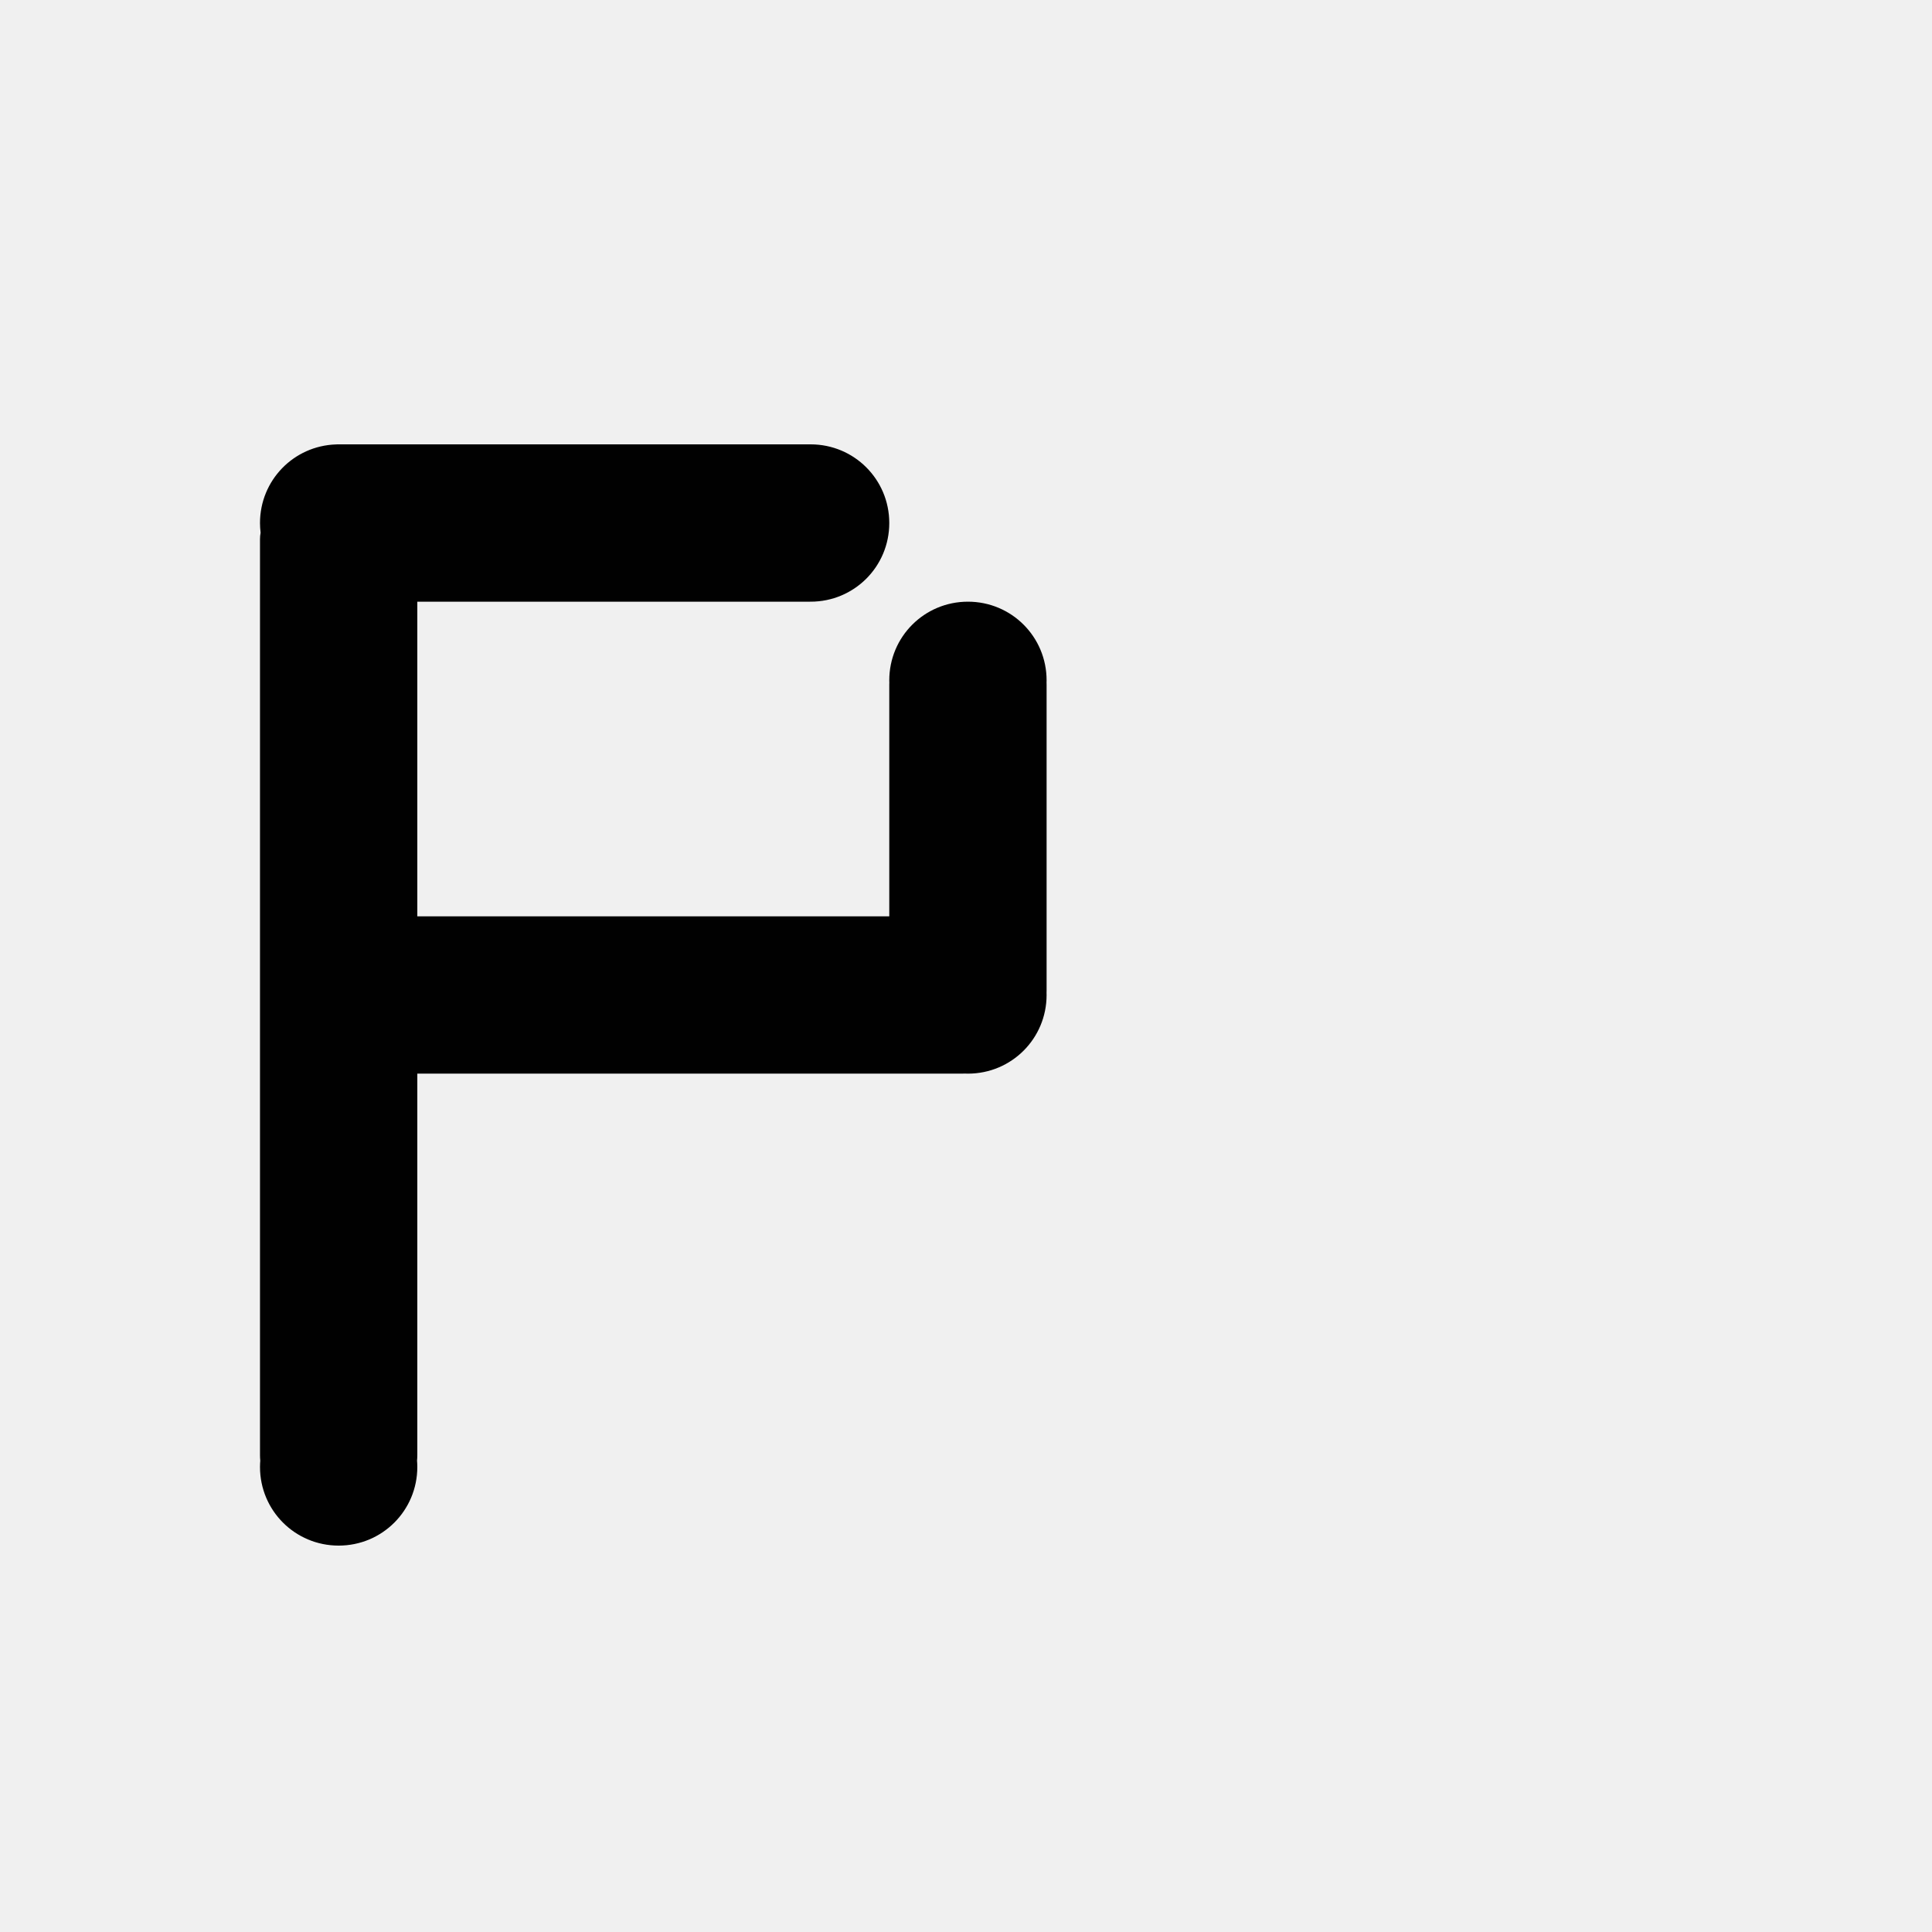
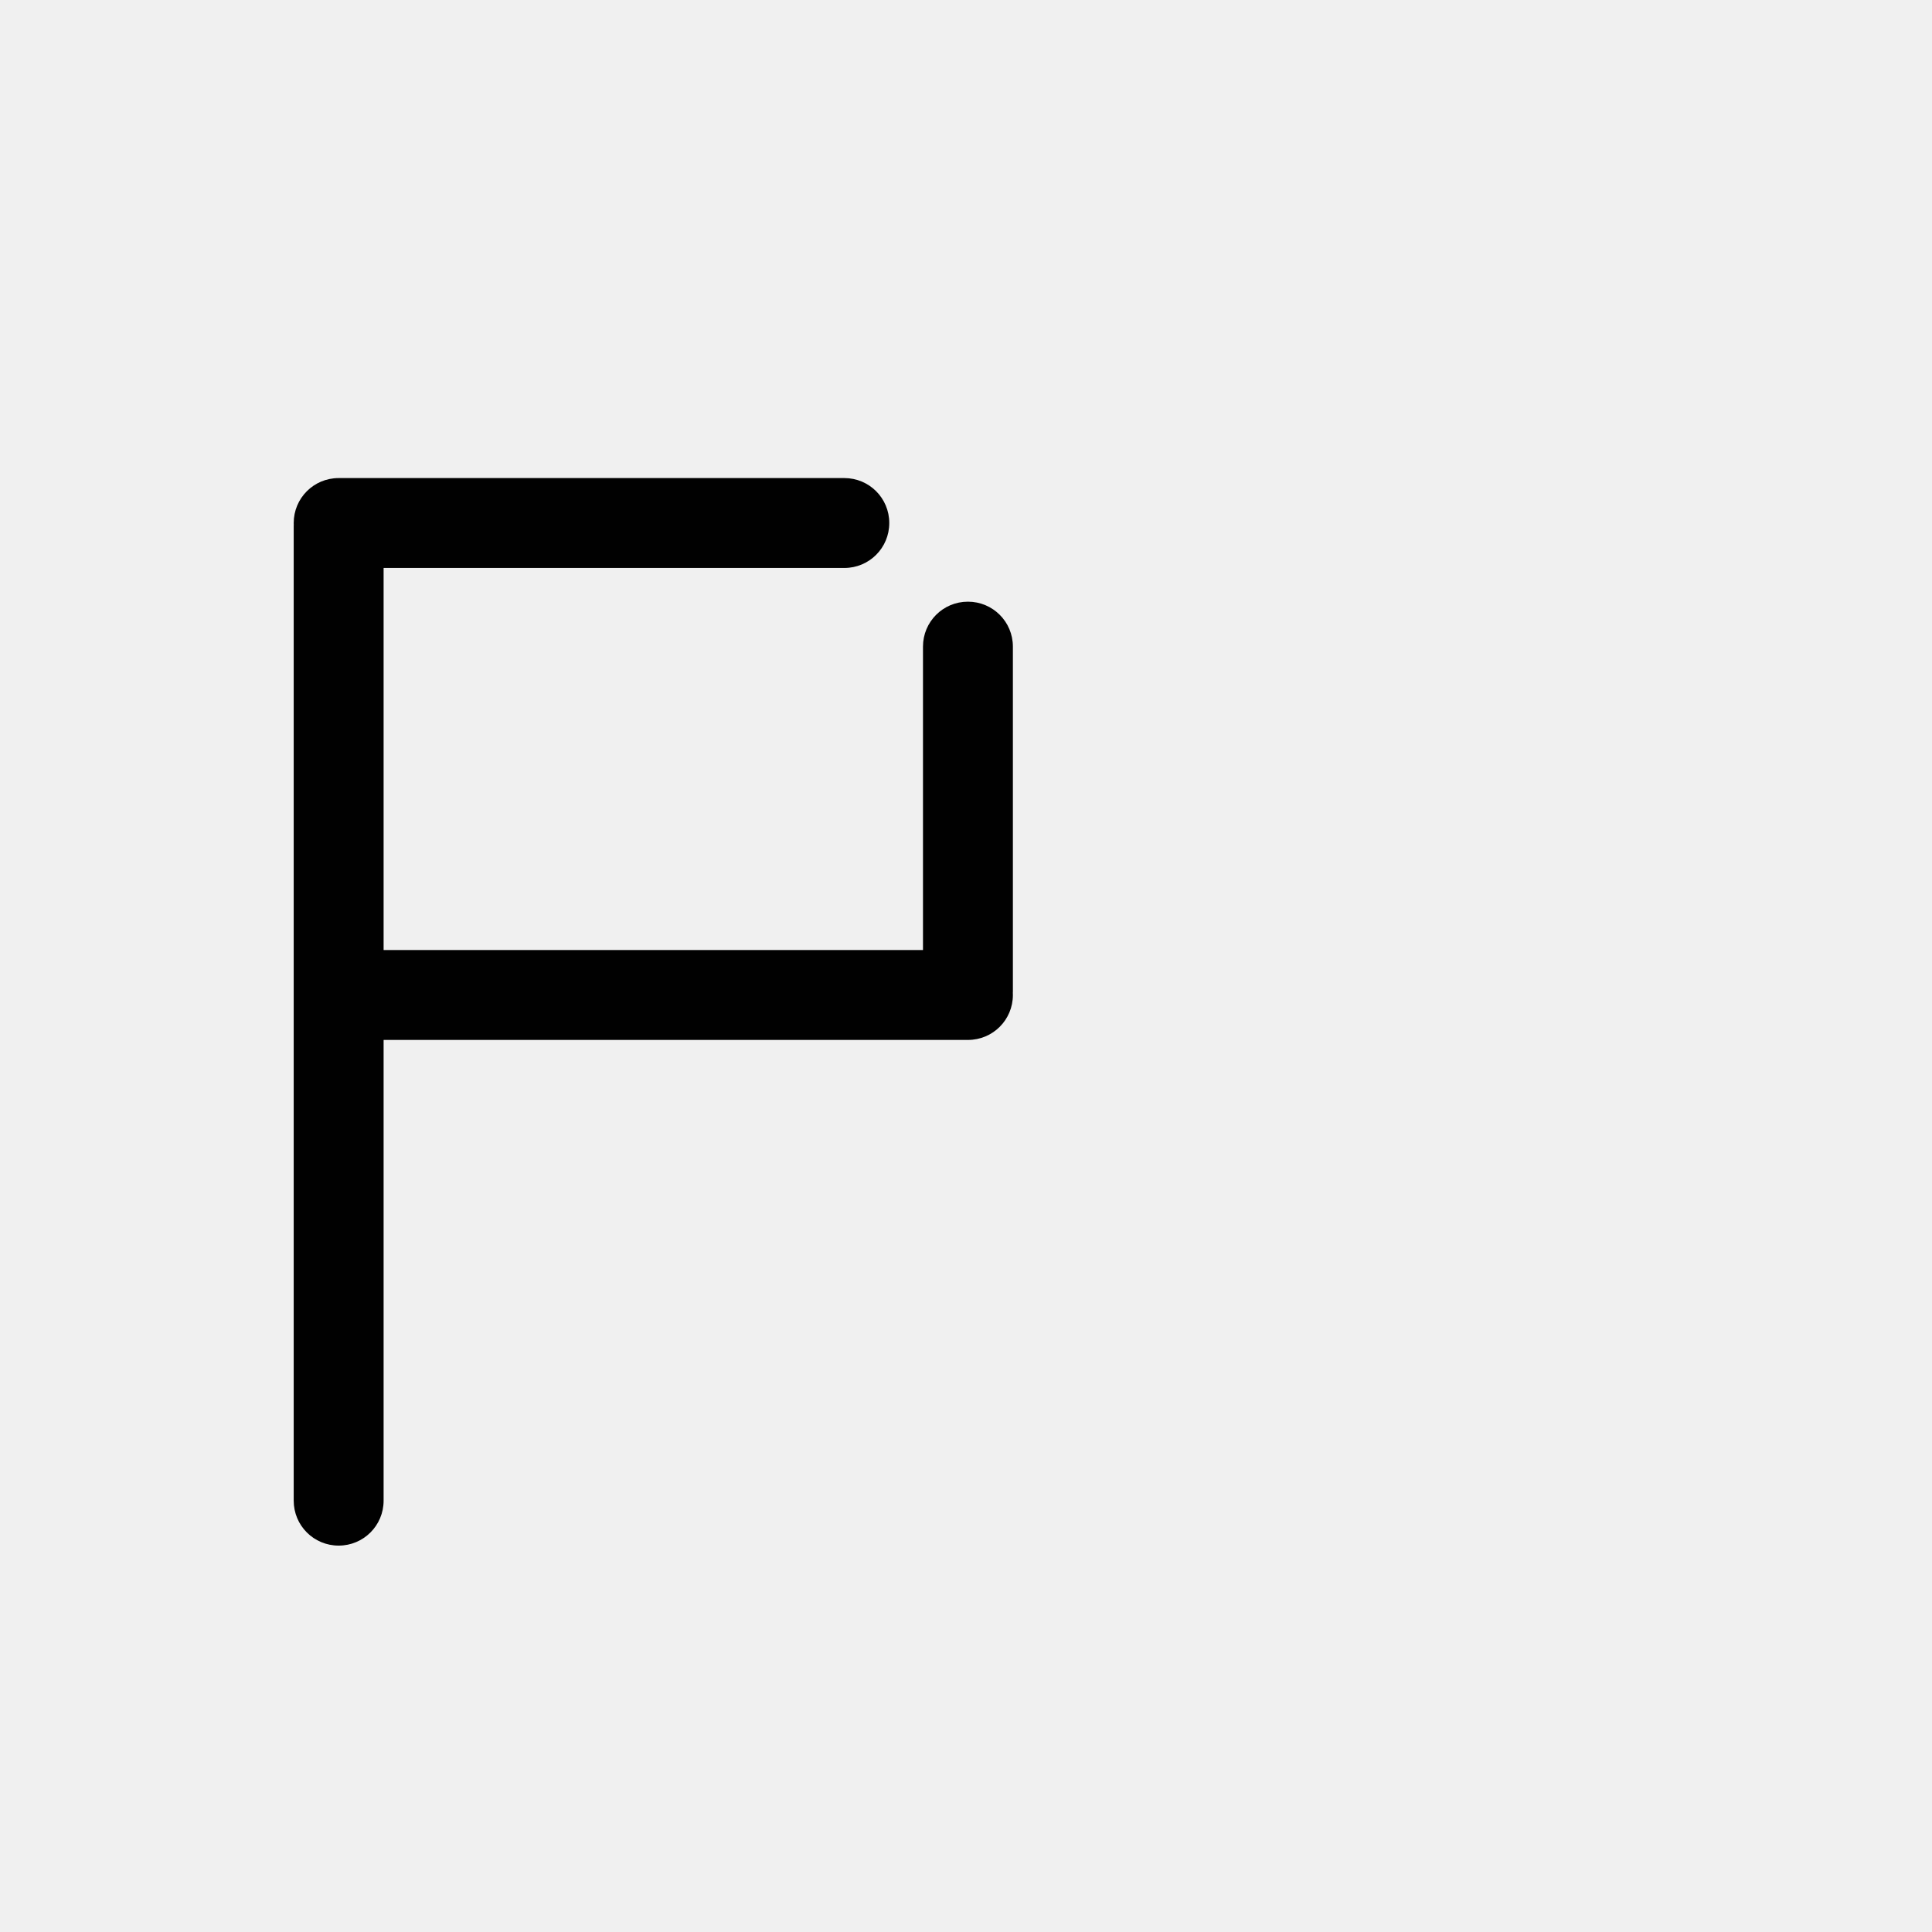
<svg xmlns="http://www.w3.org/2000/svg" width="1000" height="1000" viewBox="0 0 264.583 264.583" version="1.1" id="svg8">
  <defs id="defs2" />
  <g id="layer1" transform="translate(0,-32.41665)">
-     <path style="fill:#010101;fill-opacity:1;fill-rule:nonzero;stroke:#ffffff;stroke-width:0;stroke-miterlimit:4;stroke-dasharray:none;stroke-opacity:1;paint-order:normal" d="M 174.613 230 C 174.382 230 174.156 230.019 173.928 230.033 C 152.008 230.747 134.572 248.615 134.572 270.715 C 134.572 272.416 134.69 274.089 134.891 275.734 C 134.691 276.811 134.572 277.918 134.572 279.055 L 134.572 374.873 L 134.572 501.865 L 134.572 544.602 L 134.572 660.309 L 134.572 753.162 C 134.572 754.123 134.622 755.072 134.715 756.008 C 134.629 757.09 134.572 758.18 134.572 759.285 C 134.572 781.841 152.731 800 175.287 800 C 197.843 800 216.002 781.841 216.002 759.285 C 216.002 758.18 215.945 757.09 215.859 756.008 C 215.952 755.072 216.002 754.123 216.002 753.162 L 216.002 602.553 L 216.002 555.715 L 318.818 555.715 L 367.746 555.715 L 498.104 555.715 C 498.424 555.715 498.741 555.692 499.055 555.666 C 499.7 555.696 500.349 555.715 501.002 555.715 C 523.558 555.715 541.715 537.556 541.715 515 C 541.715 514.633 541.697 514.271 541.688 513.906 C 541.702 513.529 541.715 513.152 541.715 512.771 L 541.715 354.371 C 541.715 353.99 541.702 353.614 541.688 353.236 C 541.697 352.872 541.715 352.509 541.715 352.143 C 541.715 329.587 523.558 311.428 501.002 311.428 C 478.446 311.428 460.287 329.587 460.287 352.143 C 460.287 352.519 460.304 352.891 460.314 353.266 C 460.301 353.633 460.287 354 460.287 354.371 L 460.287 474.285 L 367.746 474.285 L 318.818 474.285 L 216.002 474.285 L 216.002 365.277 L 216.002 311.428 L 286.318 311.428 L 419.176 311.428 C 419.221 311.428 419.264 311.422 419.309 311.422 C 419.397 311.422 419.484 311.428 419.572 311.428 C 442.128 311.428 460.287 293.271 460.287 270.715 C 460.287 248.159 442.128 230 419.572 230 C 419.484 230 419.397 230.005 419.309 230.006 C 419.264 230.005 419.221 230 419.176 230 L 286.318 230 L 174.613 230 z " transform="matrix(0.2645833,0,0,0.2645833,0,32.41665)" id="rect848" />
+     <path style="fill:#010101;fill-opacity:1;fill-rule:nonzero;stroke:#ffffff;stroke-width:0;stroke-miterlimit:4;stroke-dasharray:none;stroke-opacity:1;paint-order:normal" d="M 175.246 247.447 C 175.232 247.447 175.218 247.449 175.203 247.449 C 162.353 247.494 152.021 257.854 152.021 270.715 C 152.021 271.026 152.033 271.333 152.045 271.641 C 152.039 271.793 152.021 271.942 152.021 272.096 L 152.021 331.303 L 152.021 447.322 L 152.021 640.484 L 152.021 734.635 L 152.021 744.836 L 152.021 776.734 C 152.021 789.624 162.398 800 175.287 800 C 188.177 800 198.553 789.624 198.553 776.734 L 198.553 741.838 L 198.553 685.631 L 198.553 621.08 L 198.553 538.266 L 324.416 538.266 L 451.795 538.266 L 500.561 538.266 C 500.611 538.266 500.659 538.259 500.709 538.258 C 500.807 538.259 500.904 538.266 501.002 538.266 C 513.891 538.266 524.268 527.889 524.268 515 C 524.268 514.597 524.258 514.196 524.238 513.799 C 524.249 513.599 524.268 513.4 524.268 513.197 L 524.268 453.992 L 524.268 414.688 L 524.268 403.969 L 524.268 369.592 L 524.268 355.48 L 524.268 334.695 C 524.268 321.806 513.891 311.428 501.002 311.428 C 488.112 311.428 477.734 321.806 477.734 334.695 L 477.734 355.48 L 477.734 369.592 L 477.734 403.969 L 477.734 414.688 L 477.734 463.174 L 477.734 491.734 L 451.795 491.734 L 324.416 491.734 L 198.553 491.734 L 198.553 389.516 L 198.553 303.652 L 198.553 293.98 L 243.975 293.98 L 414.43 293.98 L 437.021 293.98 C 449.911 293.98 460.287 283.604 460.287 270.715 C 460.287 257.825 449.911 247.447 437.021 247.447 L 414.43 247.447 L 243.975 247.447 L 175.246 247.447 z " transform="matrix(0.2645833,0,0,0.2645833,0,32.41665)" id="rect848" />
  </g>
</svg>
